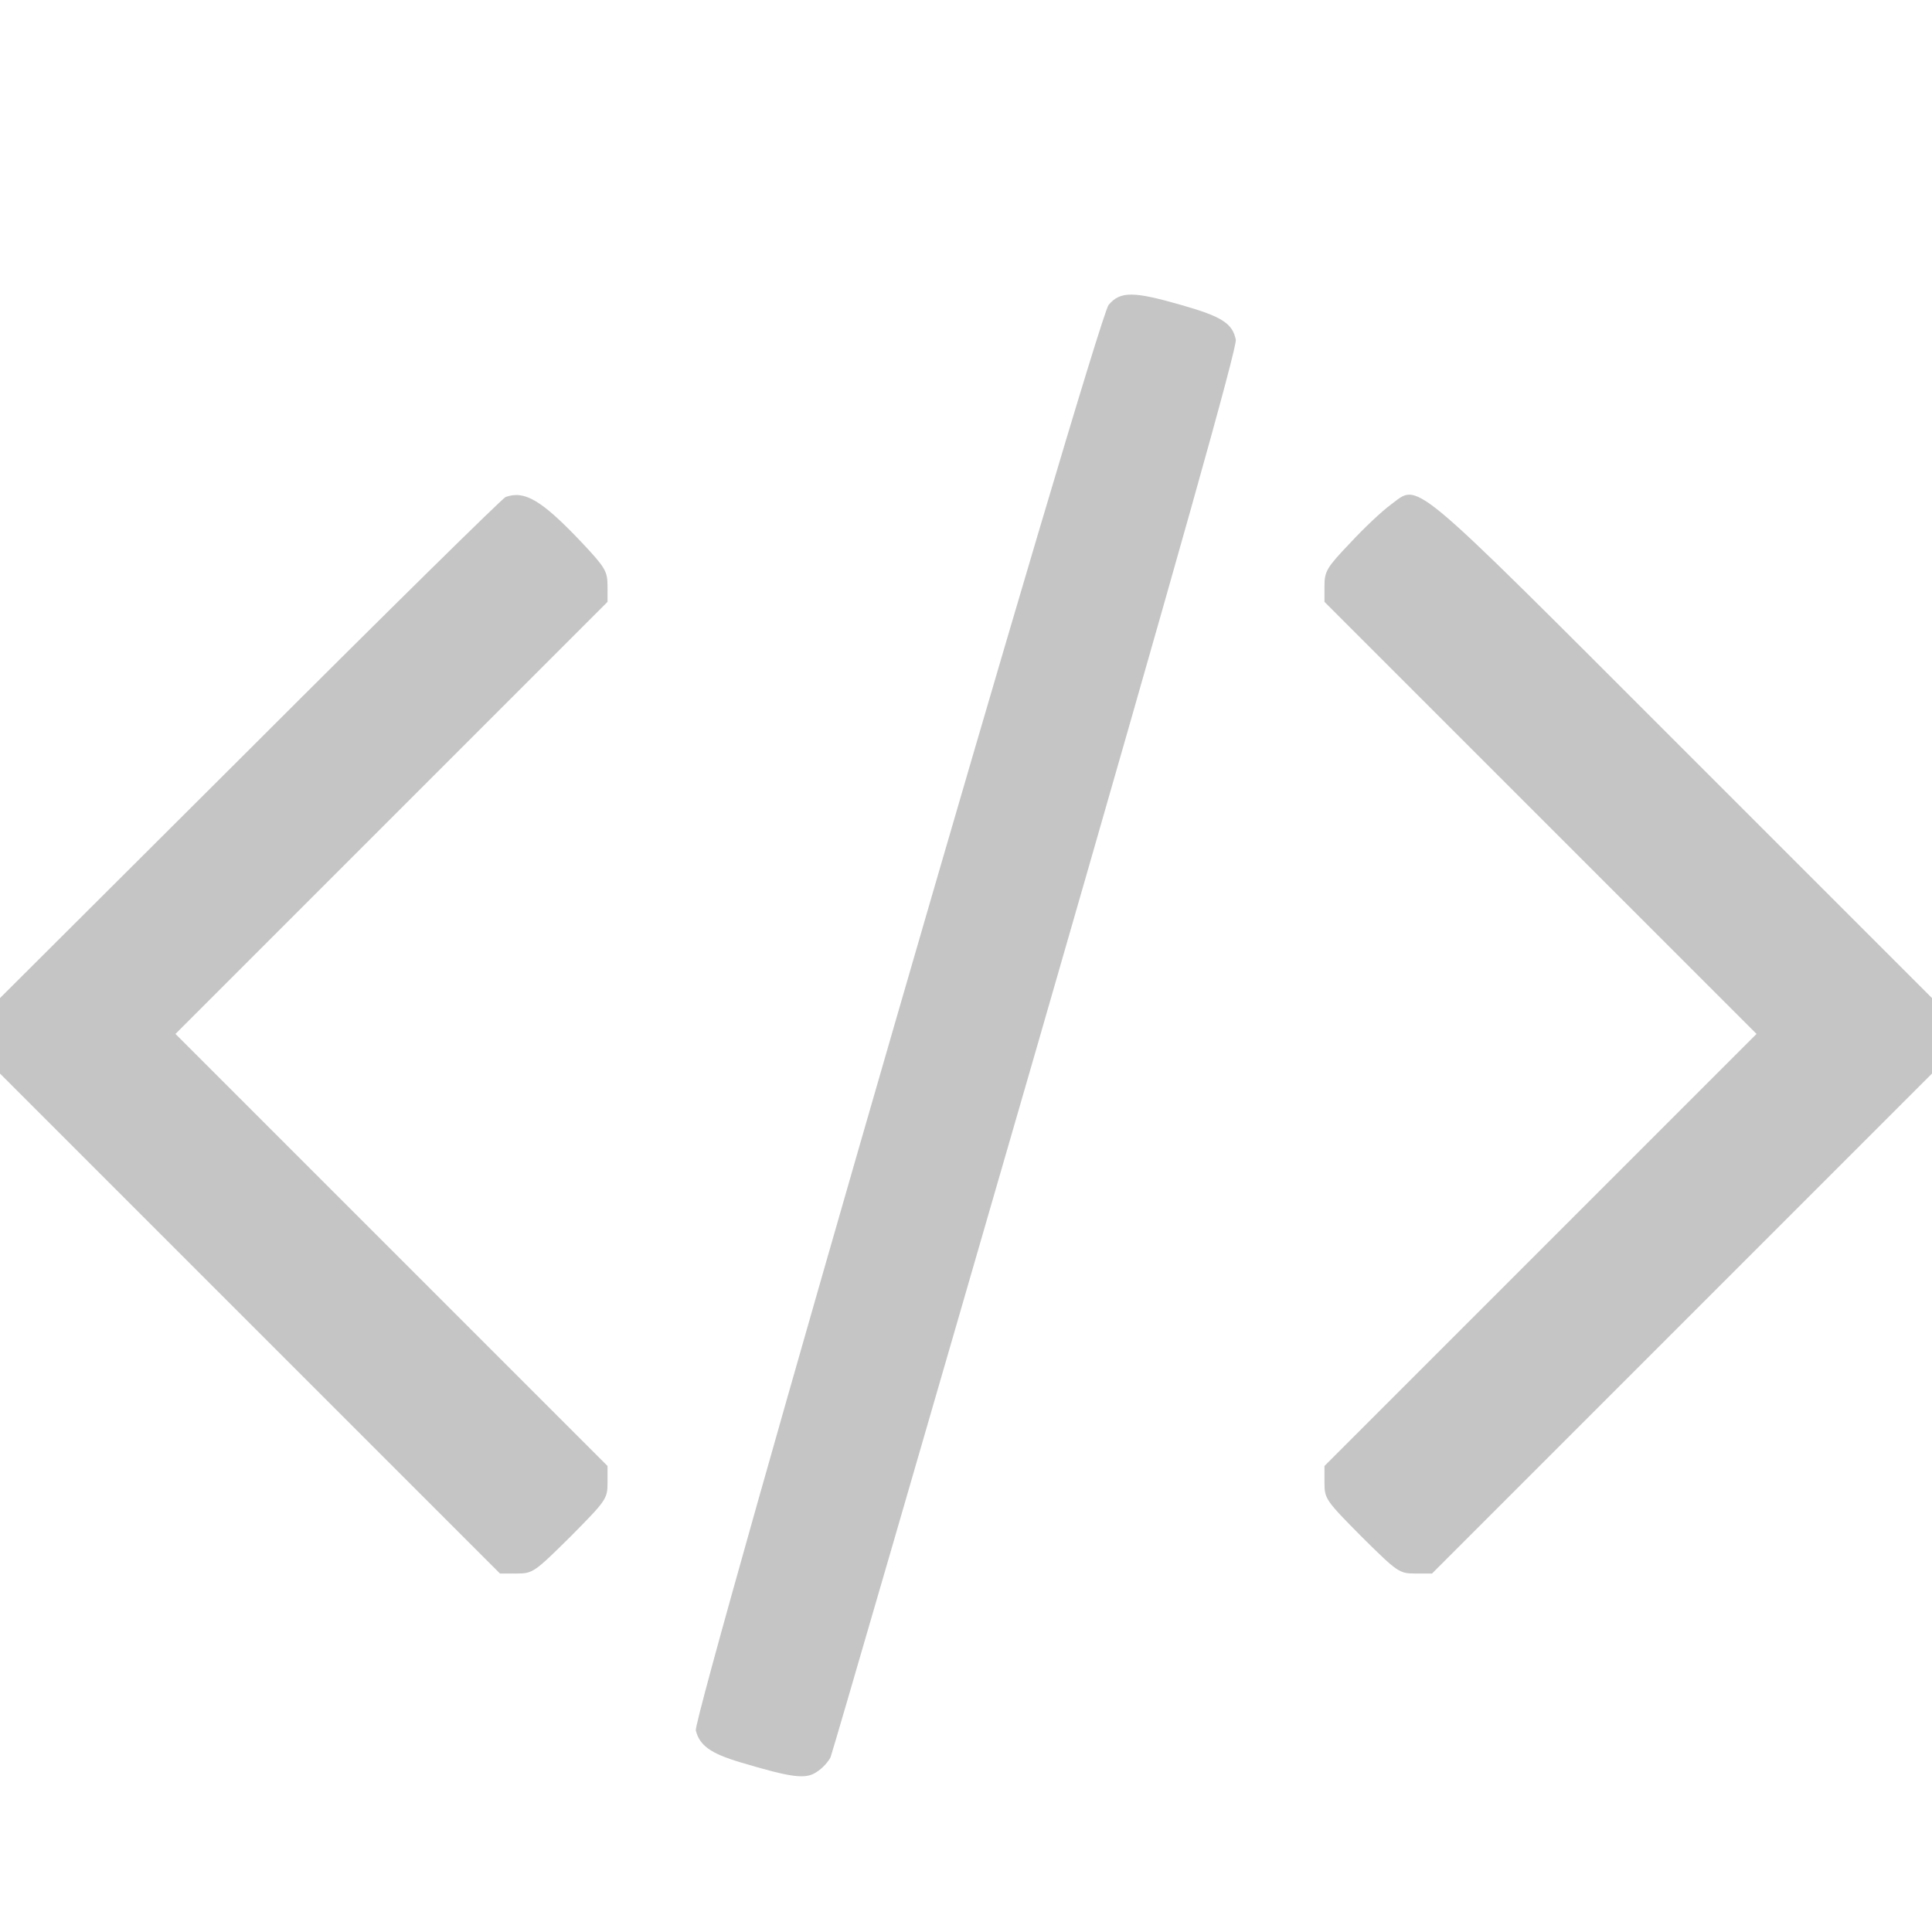
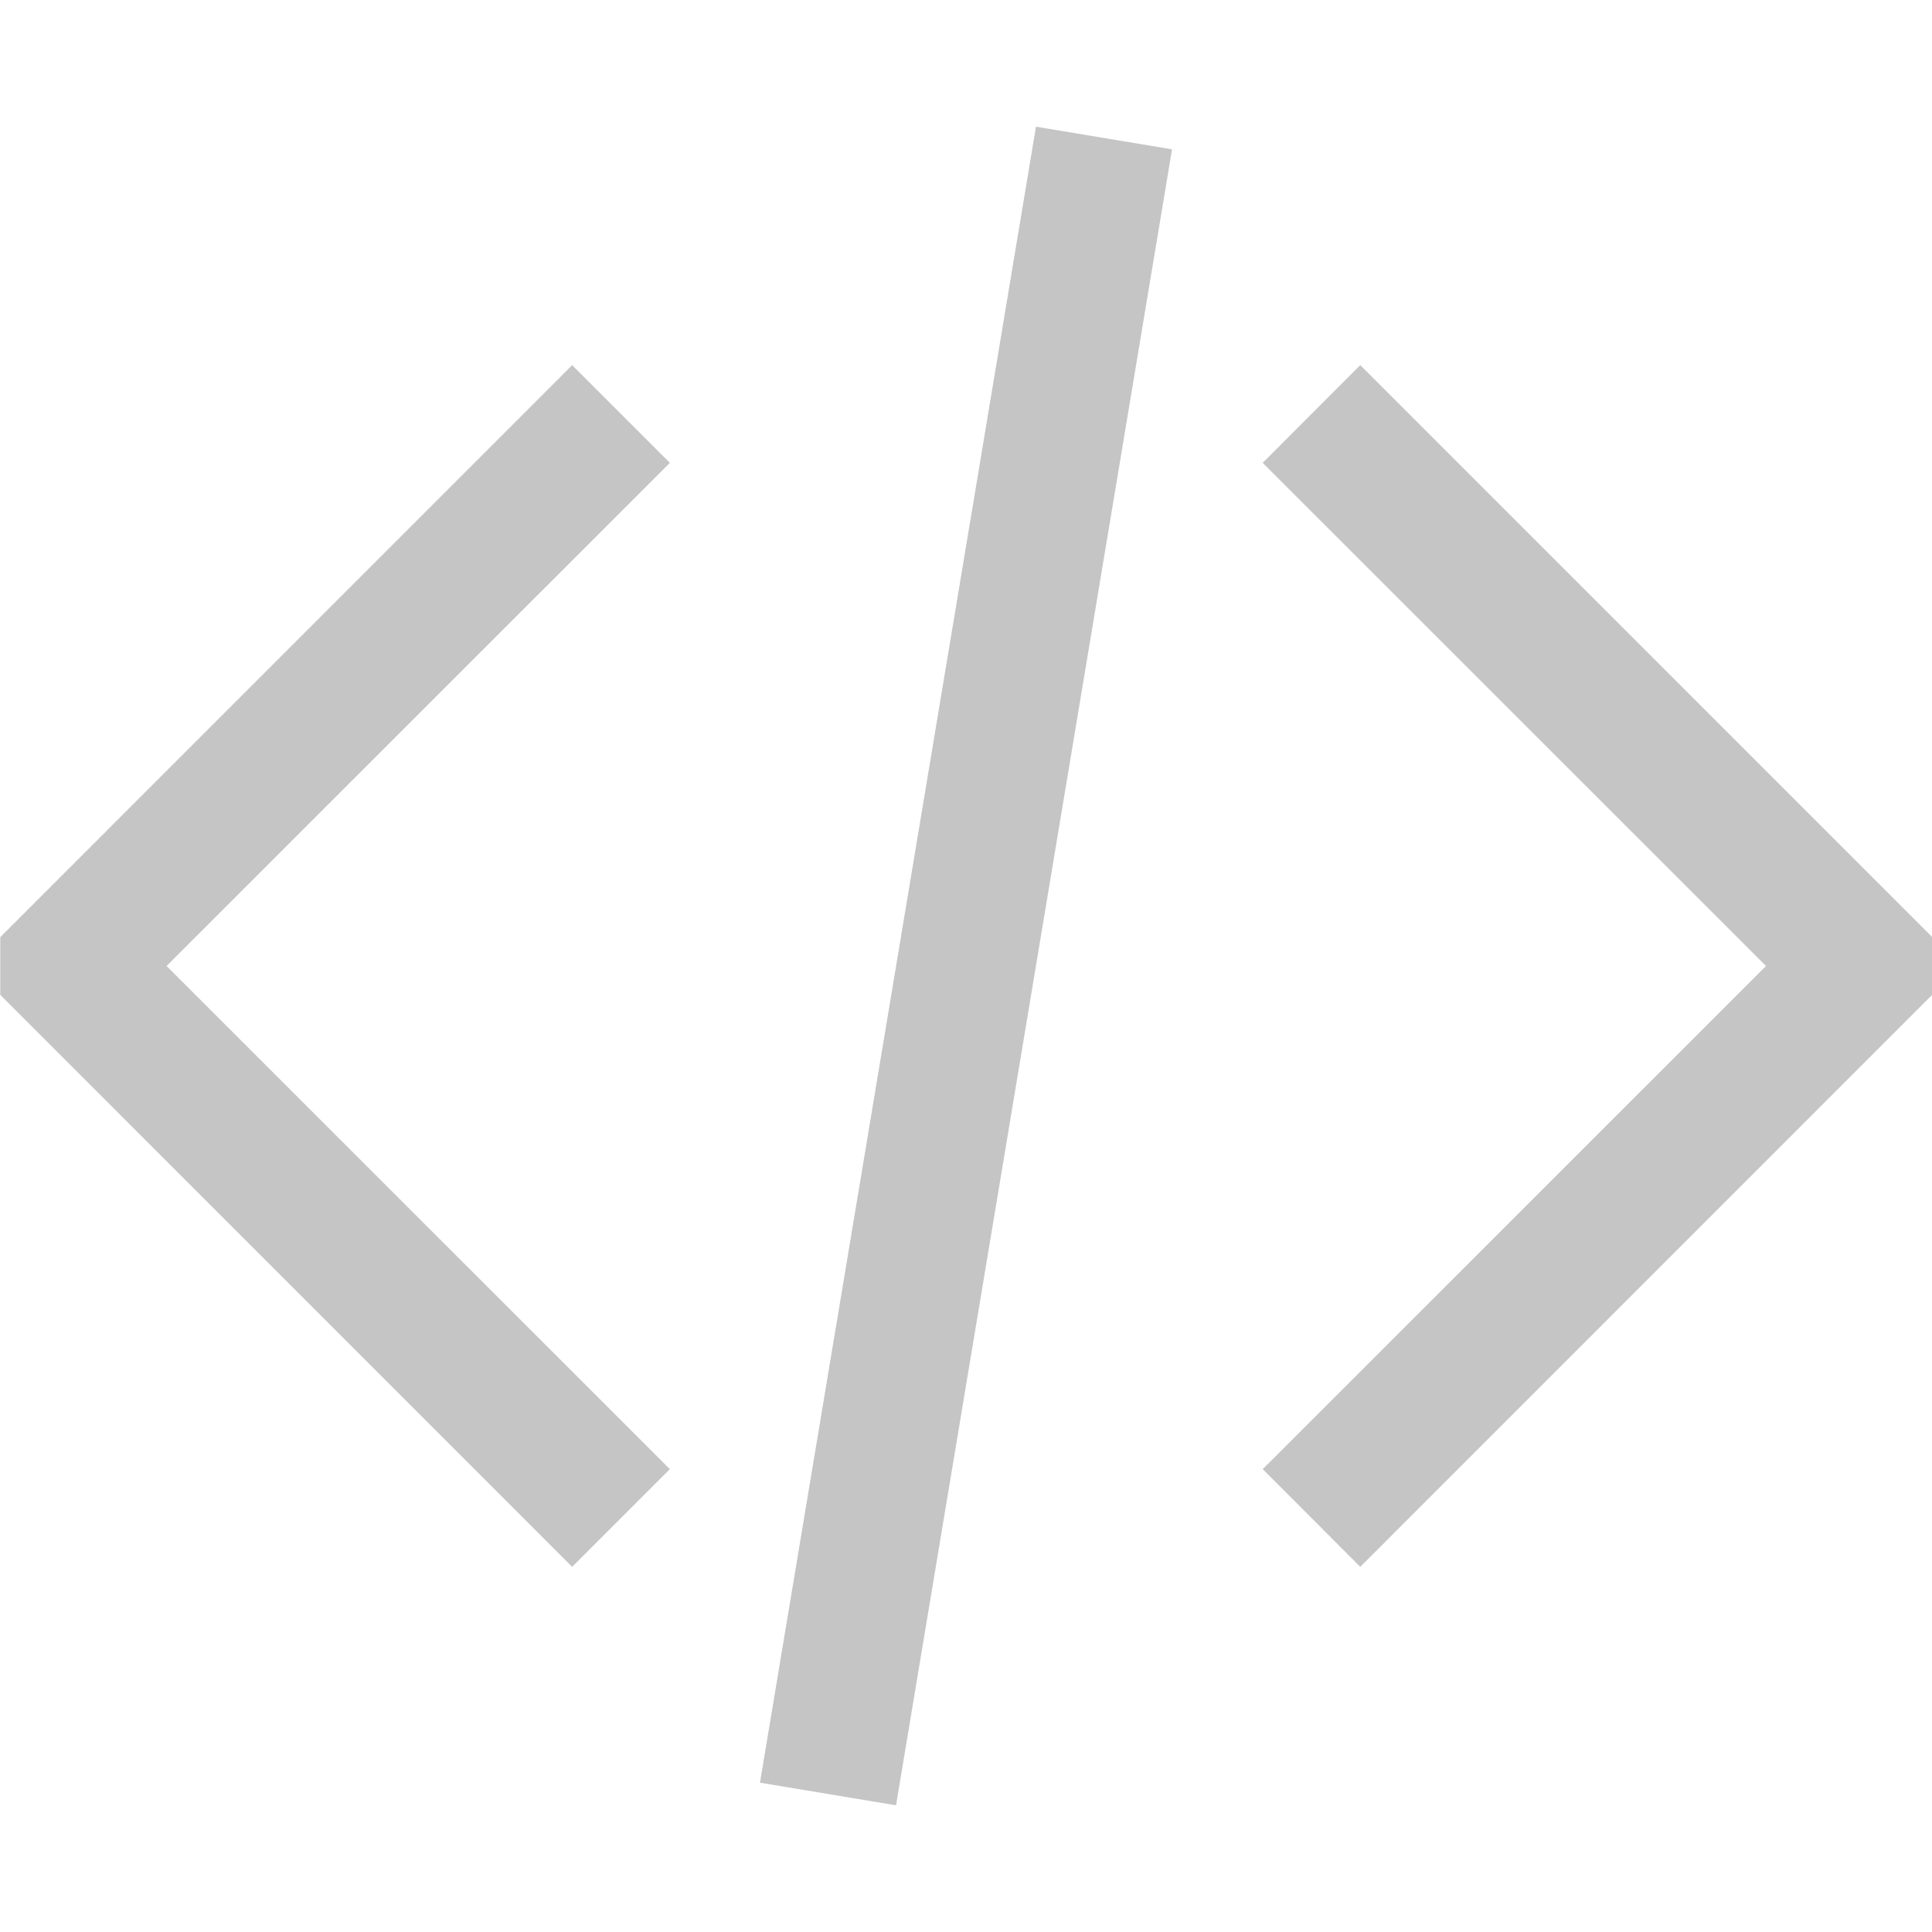
- <svg xmlns="http://www.w3.org/2000/svg" version="1.0" width="512pt" height="512pt" viewBox="0 0 512 512" preserveAspectRatio="xMidYMid meet">
-   <g transform="translate(0,512) scale(0.1,-0.1)" fill="#C5C5C5" stroke="none">
-     <path d="M2938 4312 c-31 -37 -1103 -3740 -1094 -3778 10 -40 40 -61 117 -84         137 -41 174 -46 203 -26 15 9 31 27 37 39 5 12 250 856 545 1876 382 1324 533         1862 529 1881 -9 43 -37 61 -142 91 -128 37 -164 38 -195 1z" />
-     <path d="M1340 3803 c-8 -3 -313 -303 -677 -667 l-663 -661 0 -100 0 -100 663         -663 662 -662 45 0 c42 0 47 4 142 98 94 95 98 100 98 142 l0 45 -572 572         -573 573 573 573 572 572 0 42 c0 39 -6 49 -67 114 -107 113 -152 140 -203         122z" />
-     <path d="M3685 3782 c-22 -16 -70 -61 -107 -101 -62 -65 -68 -75 -68 -114 l0         -42 572 -572 573 -573 -573 -573 -572 -572 0 -45 c0 -42 4 -47 98 -142 95 -94         100 -98 142 -98 l45 0 662 662 663 663 0 100 0 100 -663 663 c-737 737 -694         701 -772 644z" />
+ <svg xmlns="http://www.w3.org/2000/svg" width="14px" height="14px" viewBox="0 0 14 14" version="1.1">
+   <g id="Home" stroke="none" stroke-width="1" fill="none" fill-rule="evenodd">
+     <g id="VSC-icons" transform="translate(-533, -293)" fill="#C5C5C5" fill-rule="nonzero">
+       <path d="M540.507,293.918 L541.493,294.082 L539.493,306.082 L538.507,305.918 L540.507,293.918 Z M537.146,295.646 L537.854,296.354 L534.207,300 L537.854,303.646 L537.146,304.354 L533.002,300.209 L533.002,299.791 L537.146,295.646 Z M542.857,295.646 L547.002,299.791 L547.001,300.209 L542.857,304.354 L542.15,303.646 L545.797,300 L542.15,296.354 L542.857,295.646 Z" id="source-view" />
+     </g>
  </g>
</svg>
